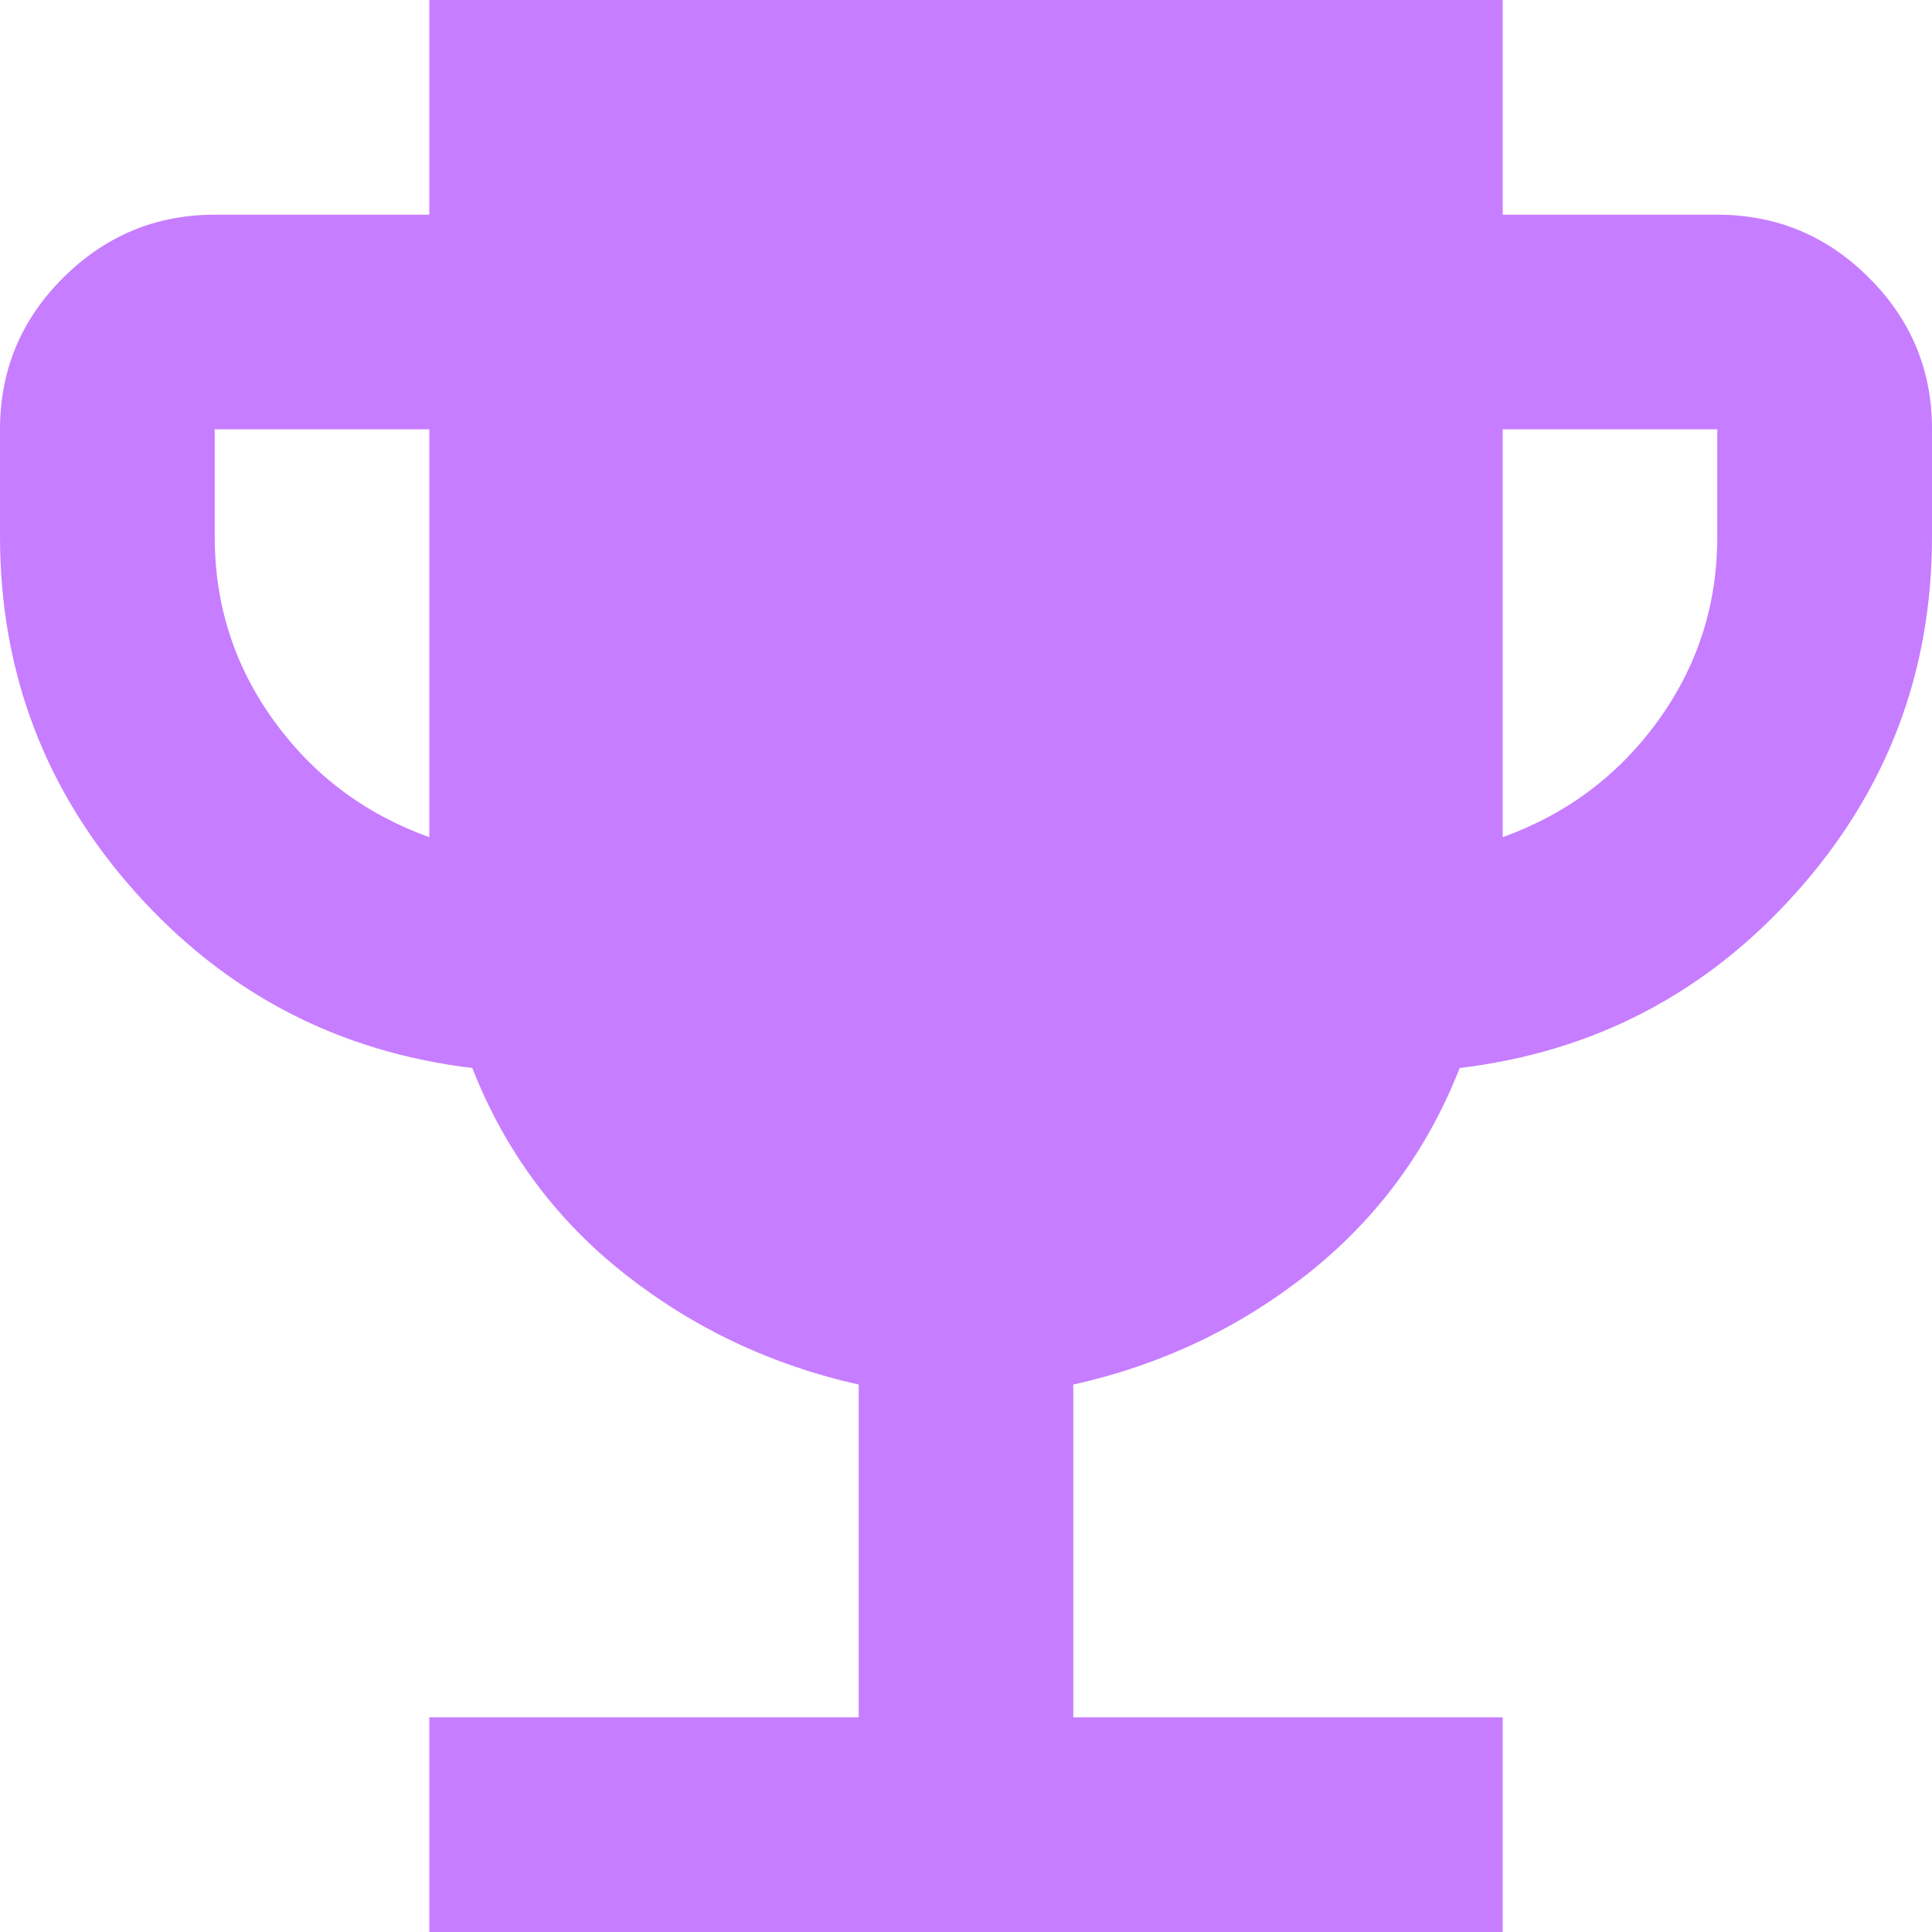
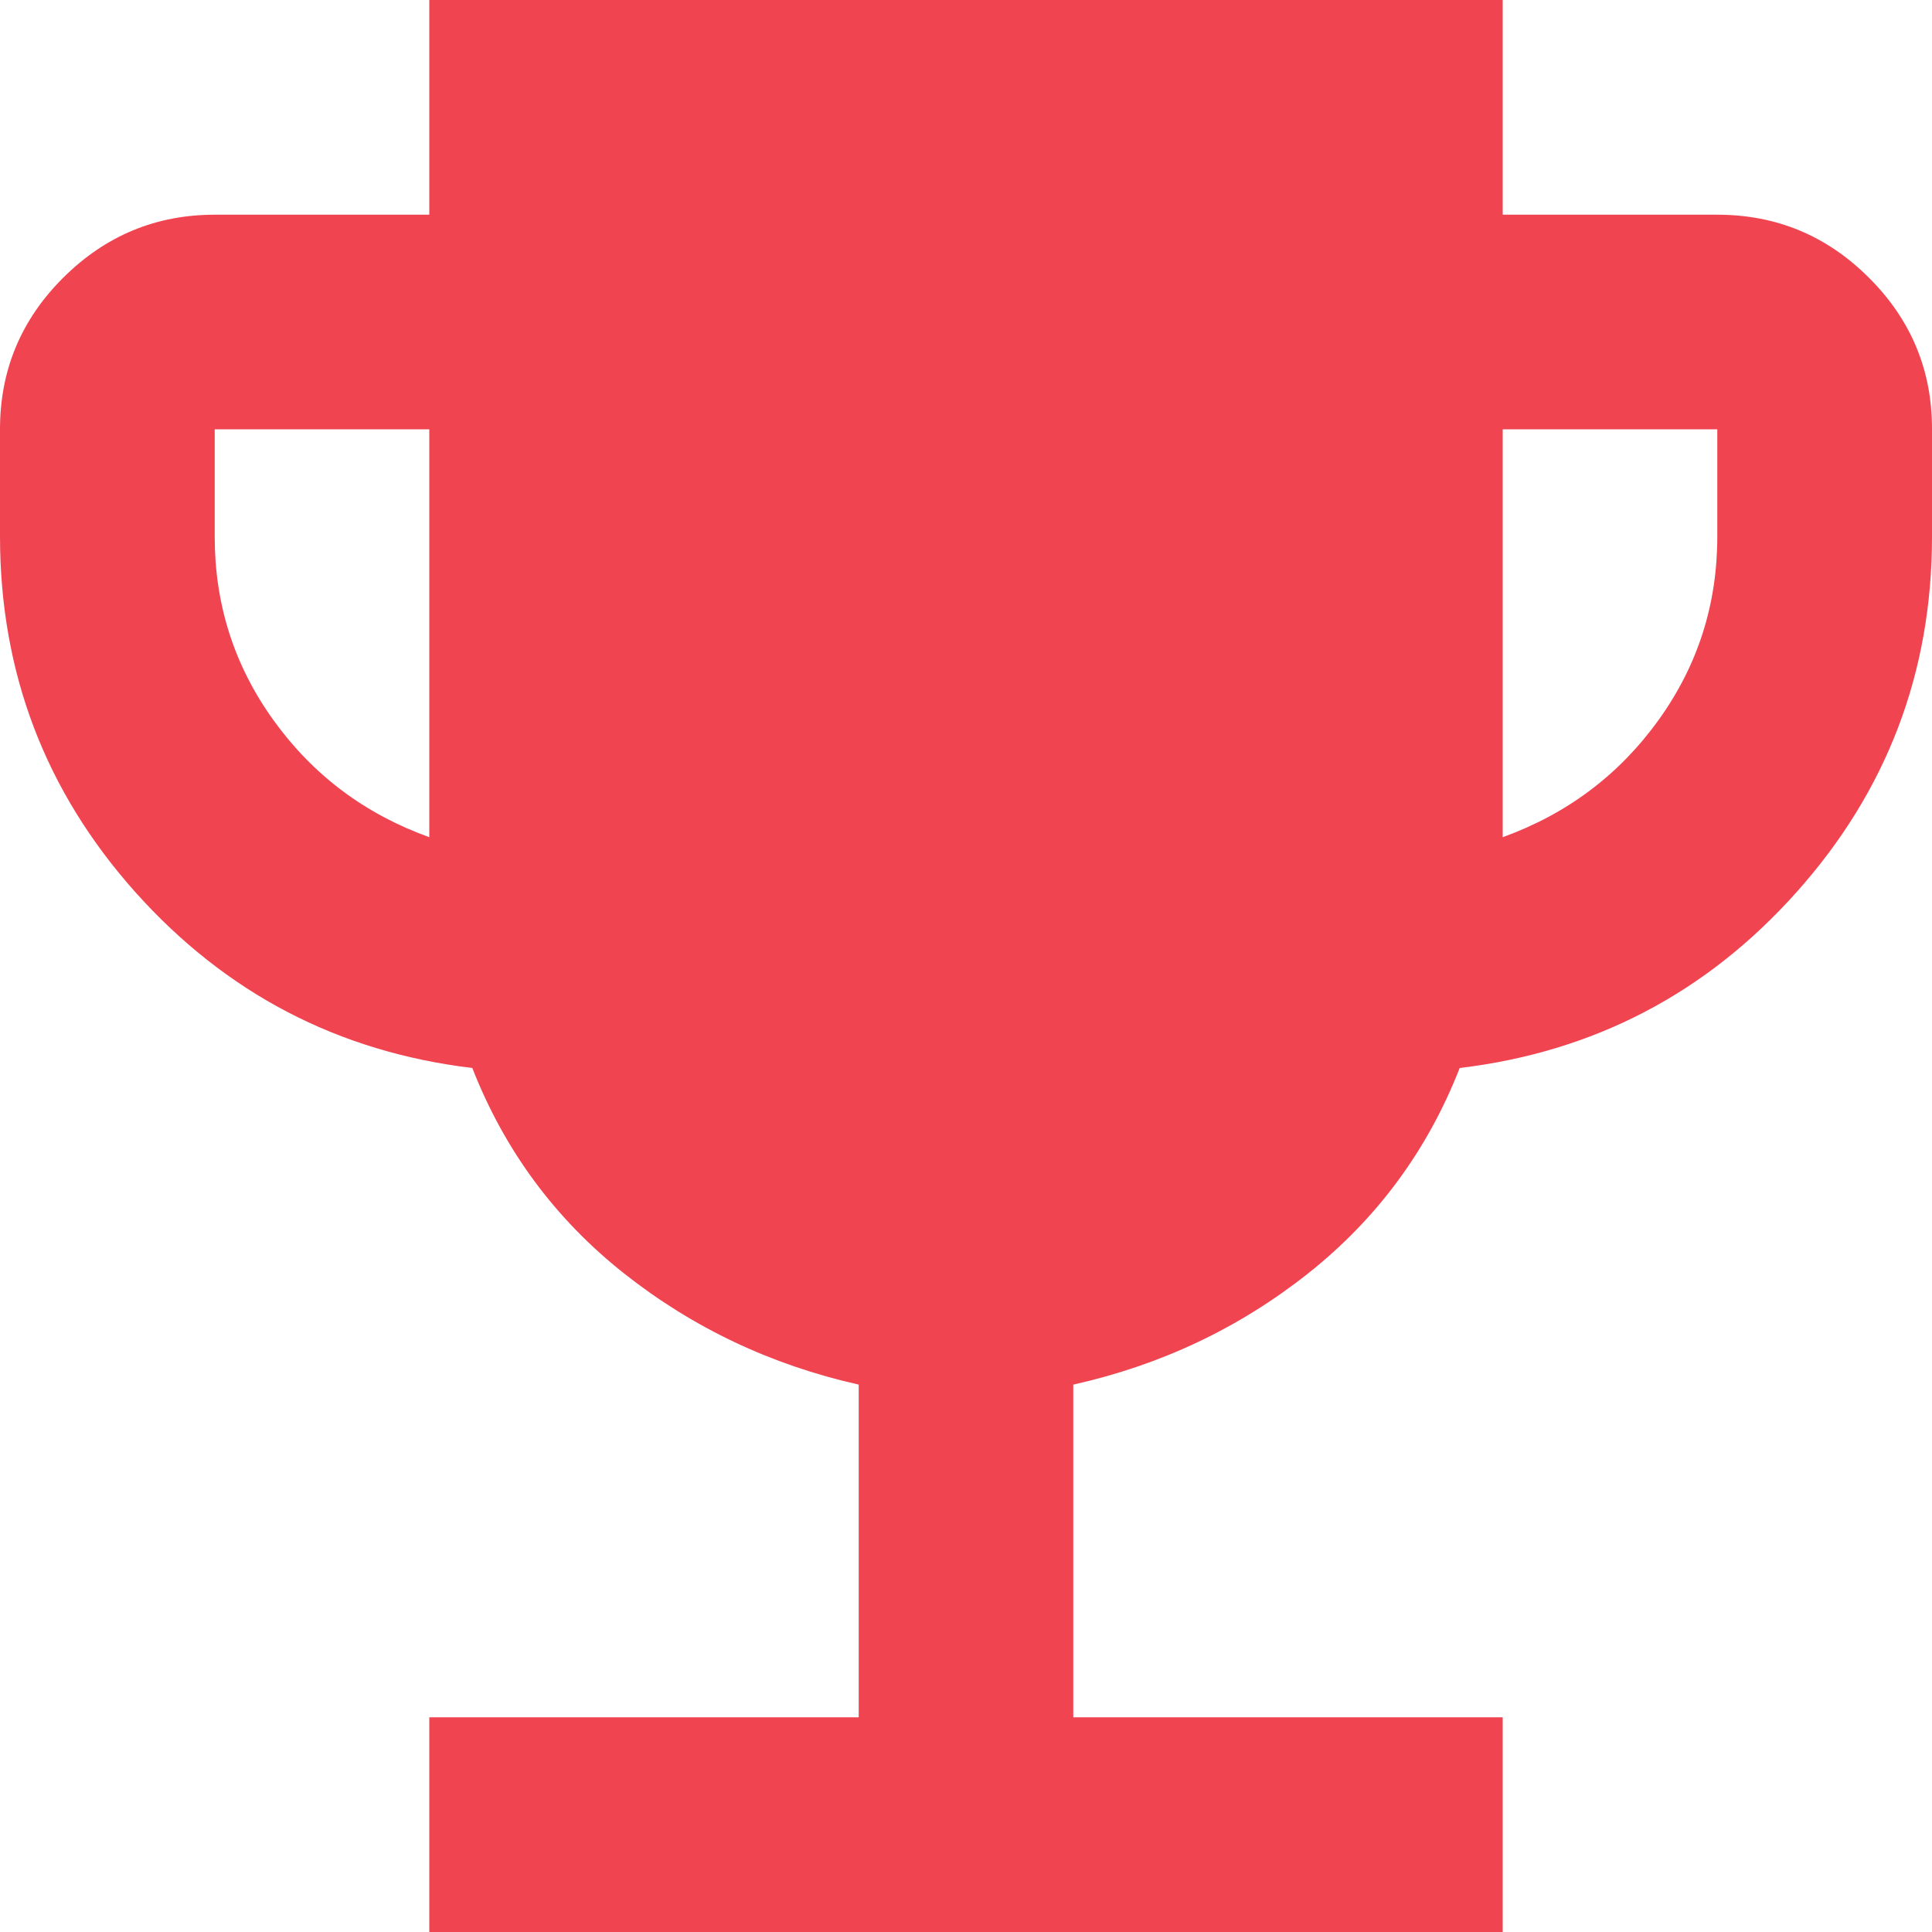
<svg xmlns="http://www.w3.org/2000/svg" width="15" height="15" viewBox="0 0 15 15" fill="none">
-   <path d="M3.333 15V13.333H6.667V10.75C5.986 10.597 5.379 10.309 4.844 9.886C4.31 9.463 3.917 8.931 3.667 8.292C2.625 8.167 1.754 7.712 1.052 6.928C0.351 6.143 0.001 5.223 0 4.167V3.333C0 2.875 0.163 2.483 0.49 2.157C0.817 1.831 1.209 1.667 1.667 1.667H3.333V0H11.667V1.667H13.333C13.792 1.667 14.184 1.83 14.511 2.157C14.838 2.483 15.001 2.876 15 3.333V4.167C15 5.222 14.649 6.143 13.947 6.928C13.246 7.713 12.374 8.167 11.333 8.292C11.083 8.931 10.691 9.462 10.157 9.886C9.622 10.31 9.014 10.598 8.333 10.75V13.333H11.667V15H3.333ZM3.333 6.5V3.333H1.667V4.167C1.667 4.694 1.819 5.17 2.125 5.594C2.431 6.018 2.833 6.32 3.333 6.5ZM11.667 6.5C12.167 6.319 12.569 6.017 12.875 5.593C13.181 5.169 13.333 4.694 13.333 4.167V3.333H11.667V6.5Z" fill="#C77DFF" />
+   <path d="M3.333 15V13.333H6.667V10.75C5.986 10.597 5.379 10.309 4.844 9.886C4.31 9.463 3.917 8.931 3.667 8.292C2.625 8.167 1.754 7.712 1.052 6.928C0.351 6.143 0.001 5.223 0 4.167V3.333C0 2.875 0.163 2.483 0.49 2.157C0.817 1.831 1.209 1.667 1.667 1.667H3.333V0H11.667V1.667H13.333C13.792 1.667 14.184 1.83 14.511 2.157C14.838 2.483 15.001 2.876 15 3.333V4.167C15 5.222 14.649 6.143 13.947 6.928C13.246 7.713 12.374 8.167 11.333 8.292C11.083 8.931 10.691 9.462 10.157 9.886C9.622 10.31 9.014 10.598 8.333 10.75V13.333H11.667V15H3.333ZM3.333 6.5V3.333H1.667V4.167C1.667 4.694 1.819 5.17 2.125 5.594C2.431 6.018 2.833 6.32 3.333 6.5ZM11.667 6.5C12.167 6.319 12.569 6.017 12.875 5.593C13.181 5.169 13.333 4.694 13.333 4.167V3.333H11.667V6.5Z" fill="#F04451" />
</svg>
